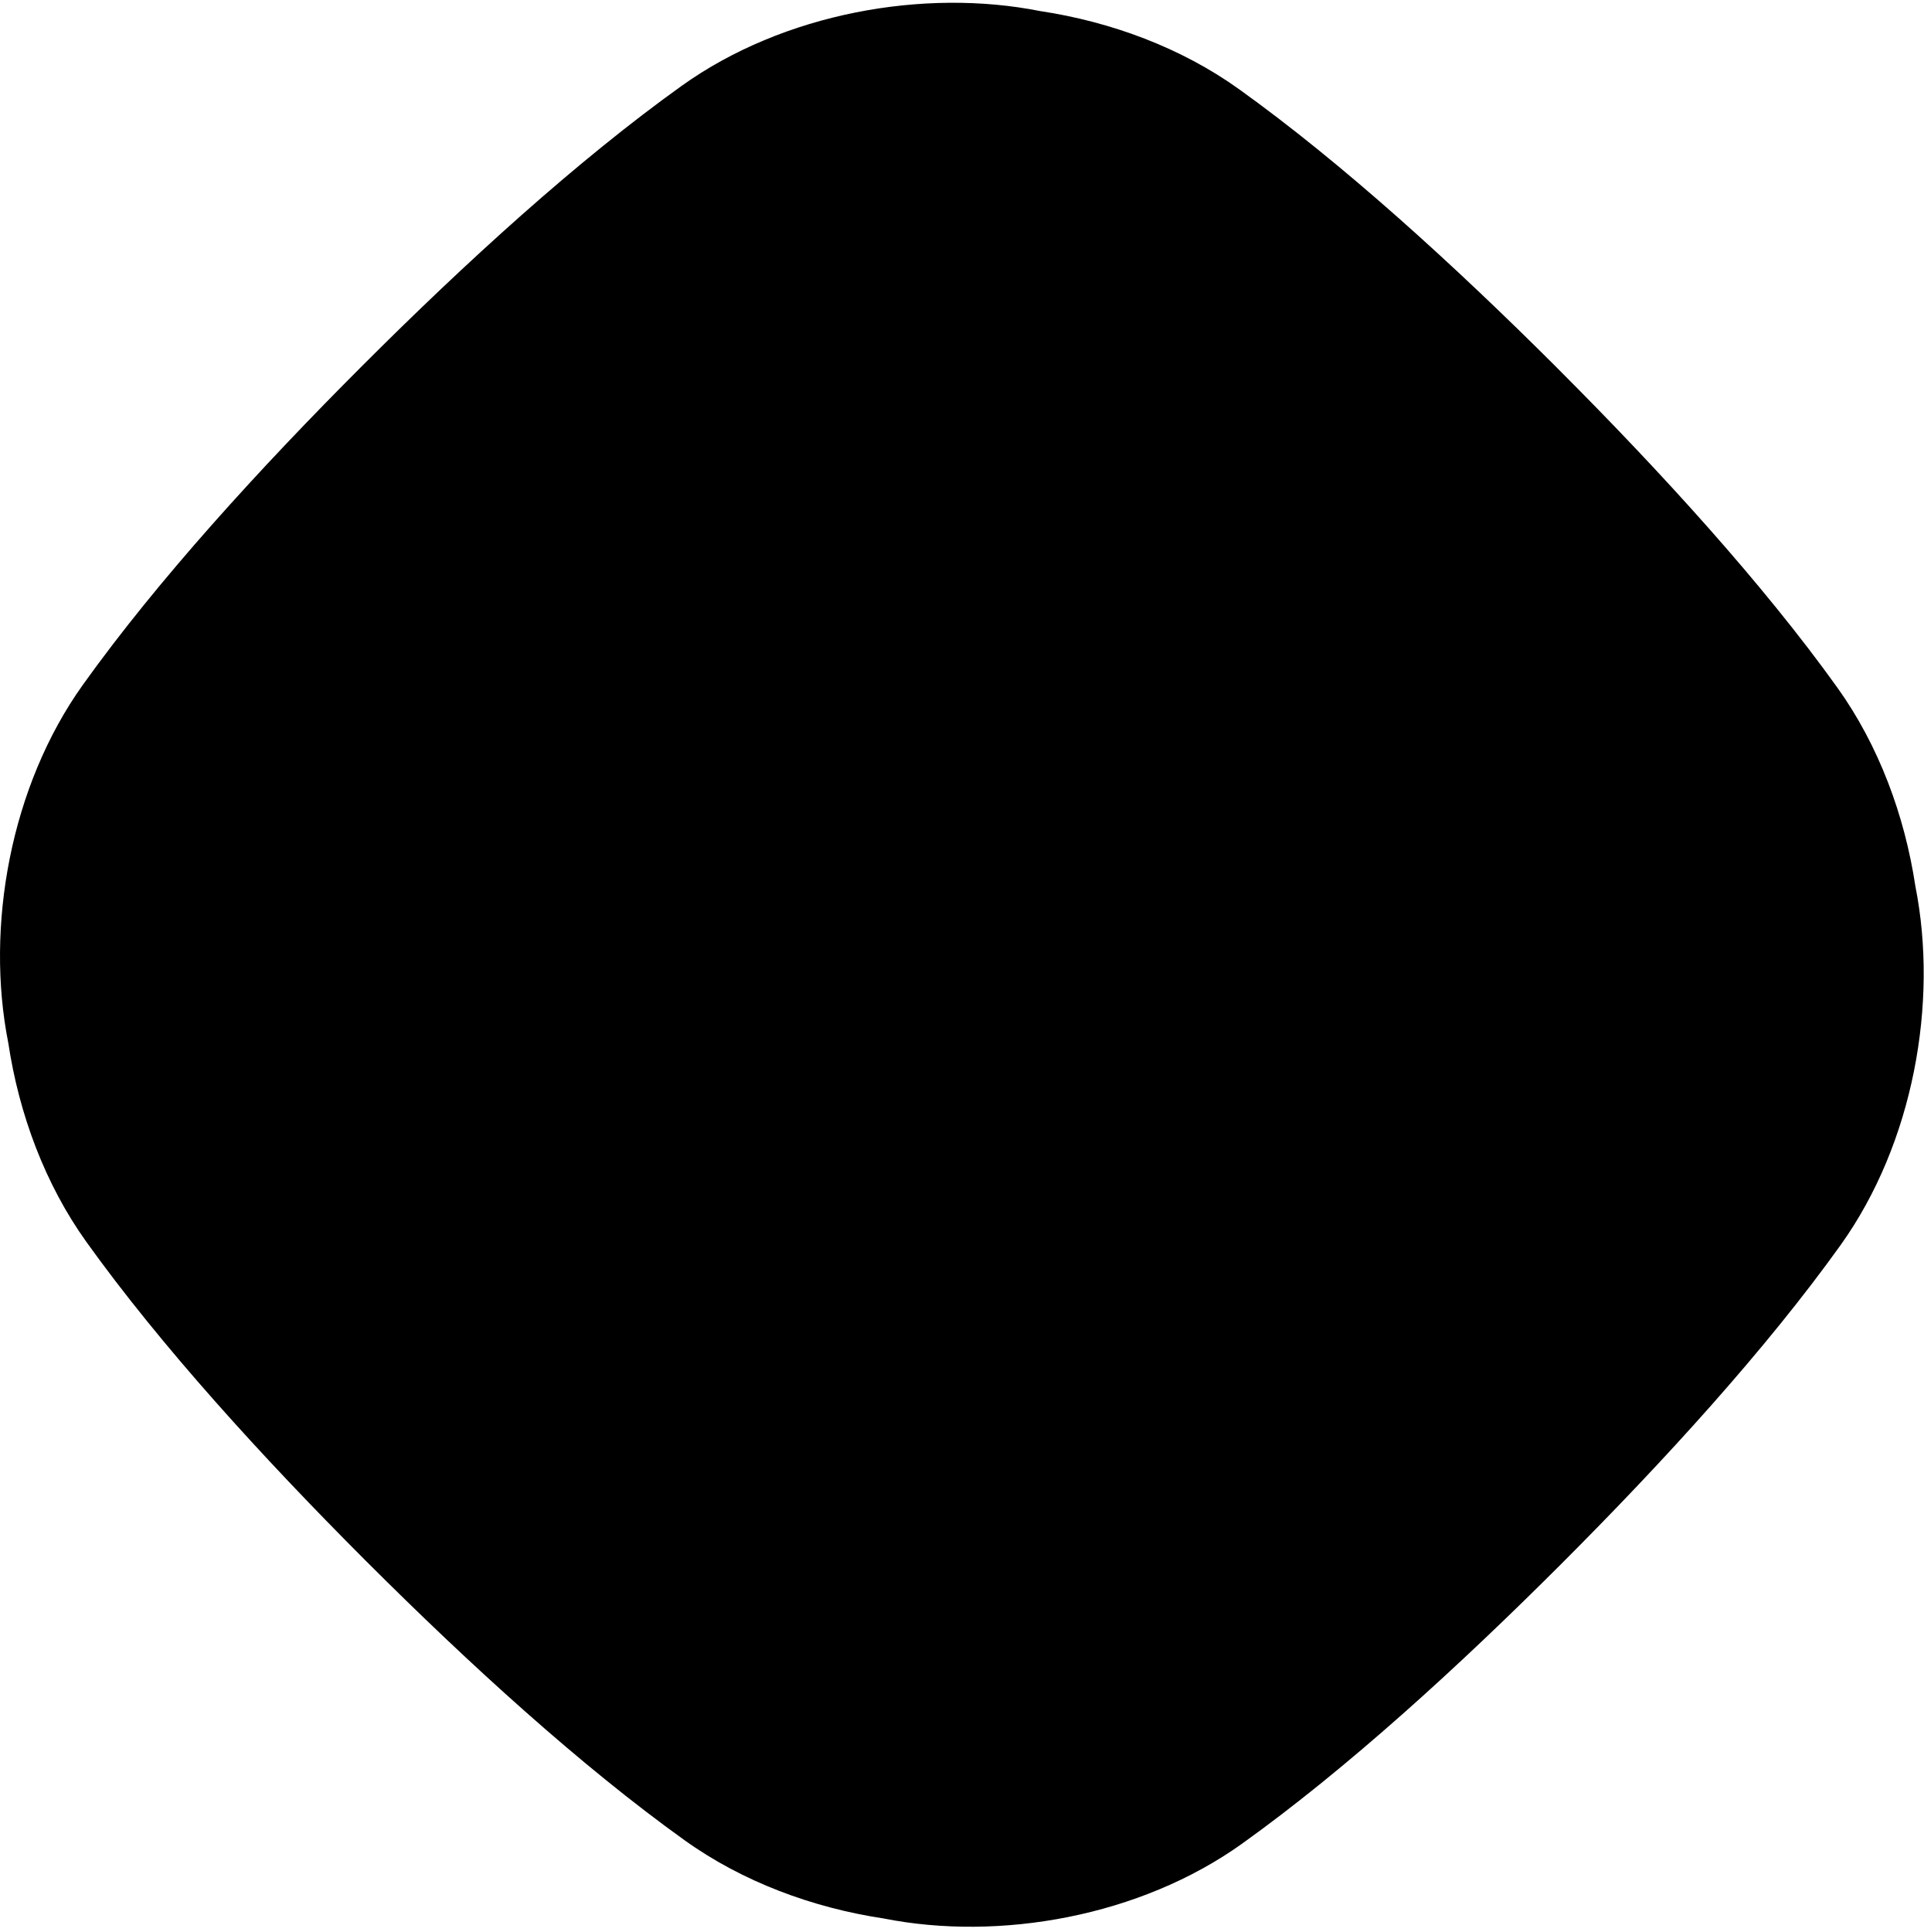
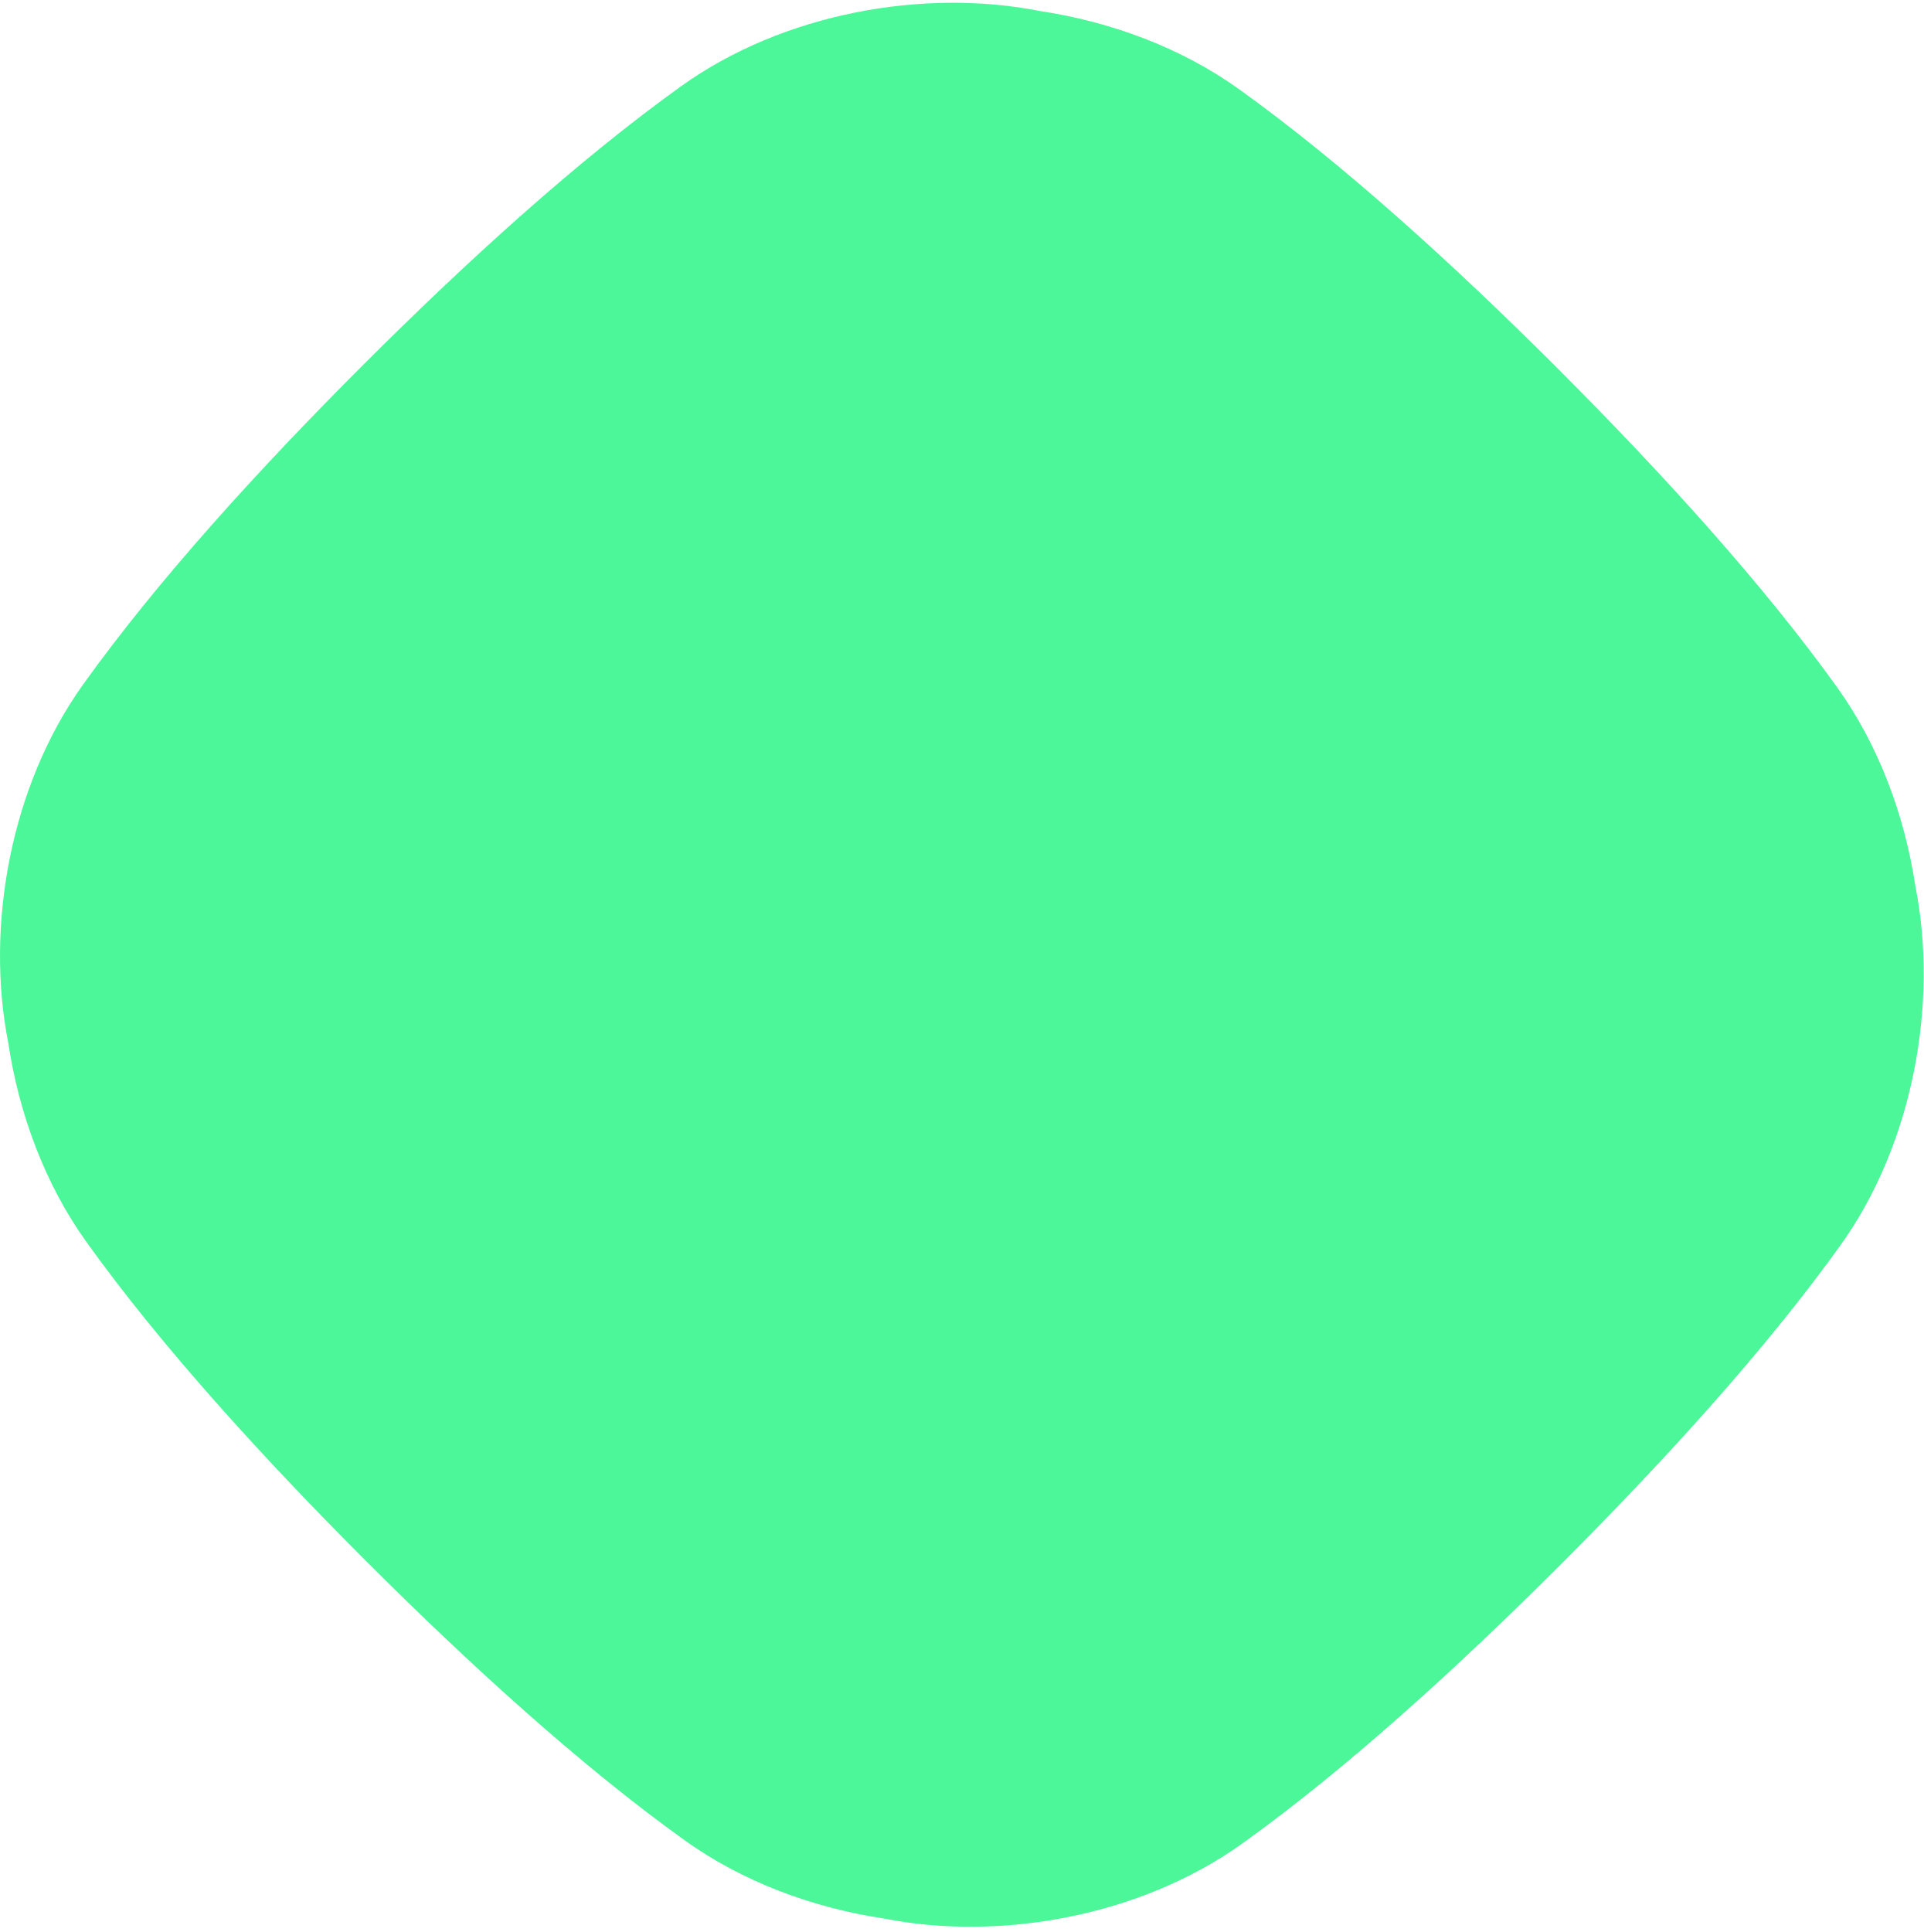
<svg xmlns="http://www.w3.org/2000/svg" width="100%" height="100%" viewBox="0 0 240 241" version="1.1" xml:space="preserve" style="fill-rule:evenodd;clip-rule:evenodd;stroke-linejoin:round;stroke-miterlimit:1.414;">
  <clipPath id="_clip1">
    <rect x="0.002" y="0.345" width="240" height="240" />
  </clipPath>
  <g clip-path="url(#_clip1)">
-     <path d="M45.269,45.556c12.824,-12.824 26.778,-25.545 39.78,-34.851c12.69,-9.082 30.234,-12.203 44.724,-9.323c8.863,1.335 17.615,4.586 24.808,9.743c12.95,9.283 26.836,21.937 39.625,34.708c0.053,0.053 0.102,0.103 0.151,0.156c0.054,0.049 0.103,0.098 0.152,0.152c12.775,12.784 25.43,26.675 34.708,39.62c5.162,7.198 8.413,15.949 9.748,24.813c2.875,14.489 -0.246,32.033 -9.323,44.723c-9.306,13.003 -22.027,26.957 -34.851,39.781c-0.009,0.009 -0.023,0.018 -0.032,0.027c-0.009,0.008 -0.017,0.017 -0.026,0.031c-12.824,12.824 -26.778,25.545 -39.781,34.851c-12.69,9.077 -30.234,12.199 -44.723,9.323c-8.864,-1.335 -17.616,-4.59 -24.809,-9.748c-12.949,-9.278 -26.836,-21.933 -39.624,-34.708c-0.054,-0.049 -0.103,-0.102 -0.152,-0.151c-0.054,-0.049 -0.103,-0.103 -0.156,-0.152l0.004,0c-12.775,-12.788 -25.429,-26.675 -34.708,-39.624c-5.162,-7.198 -8.412,-15.946 -9.747,-24.813c-2.88,-14.486 0.245,-32.034 9.323,-44.719c9.305,-13.008 22.027,-26.961 34.851,-39.781l0.058,-0.058" style="fill:oklch(87% 0.34 170);;" />
+     <path d="M45.269,45.556c12.824,-12.824 26.778,-25.545 39.78,-34.851c12.69,-9.082 30.234,-12.203 44.724,-9.323c8.863,1.335 17.615,4.586 24.808,9.743c12.95,9.283 26.836,21.937 39.625,34.708c0.053,0.053 0.102,0.103 0.151,0.156c0.054,0.049 0.103,0.098 0.152,0.152c12.775,12.784 25.43,26.675 34.708,39.62c5.162,7.198 8.413,15.949 9.748,24.813c2.875,14.489 -0.246,32.033 -9.323,44.723c-9.306,13.003 -22.027,26.957 -34.851,39.781c-0.009,0.009 -0.023,0.018 -0.032,0.027c-0.009,0.008 -0.017,0.017 -0.026,0.031c-12.824,12.824 -26.778,25.545 -39.781,34.851c-12.69,9.077 -30.234,12.199 -44.723,9.323c-8.864,-1.335 -17.616,-4.59 -24.809,-9.748c-12.949,-9.278 -26.836,-21.933 -39.624,-34.708c-0.054,-0.049 -0.103,-0.102 -0.152,-0.151c-0.054,-0.049 -0.103,-0.103 -0.156,-0.152l0.004,0c-12.775,-12.788 -25.429,-26.675 -34.708,-39.624c-5.162,-7.198 -8.412,-15.946 -9.747,-24.813c-2.88,-14.486 0.245,-32.034 9.323,-44.719c9.305,-13.008 22.027,-26.961 34.851,-39.781l0.058,-0.058" style="fill:#4cf799;;" />
  </g>
</svg>
